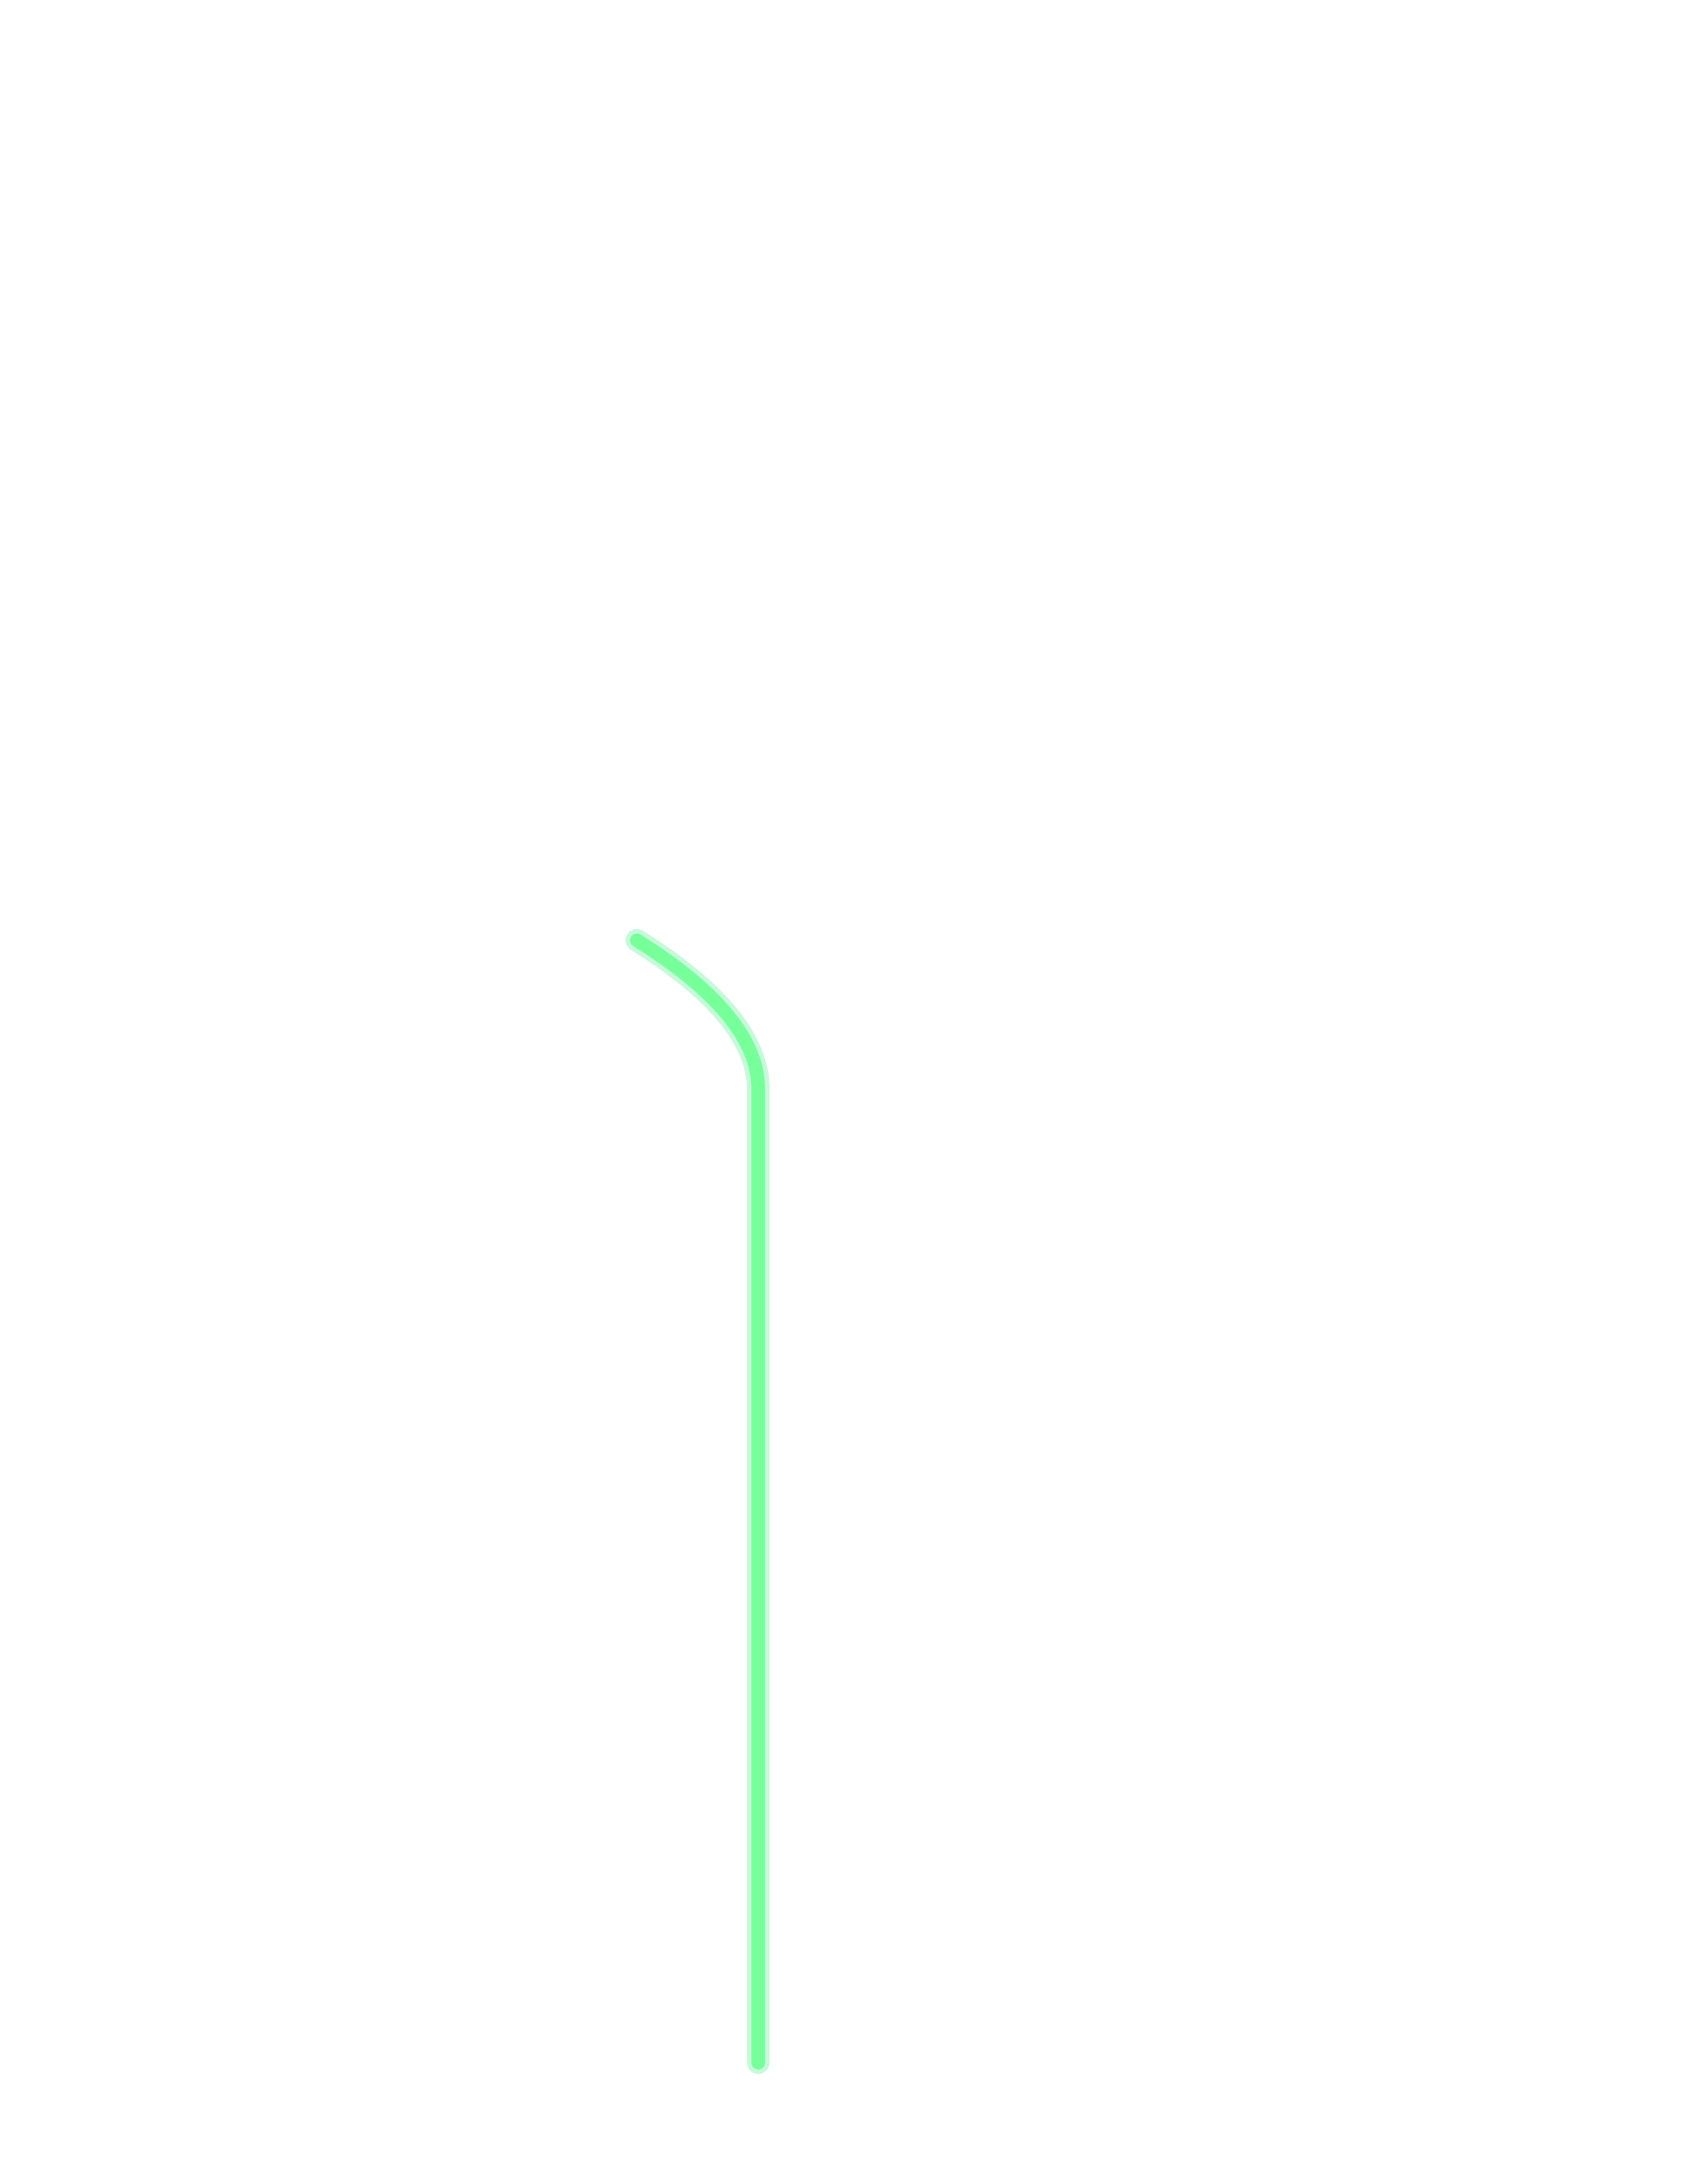
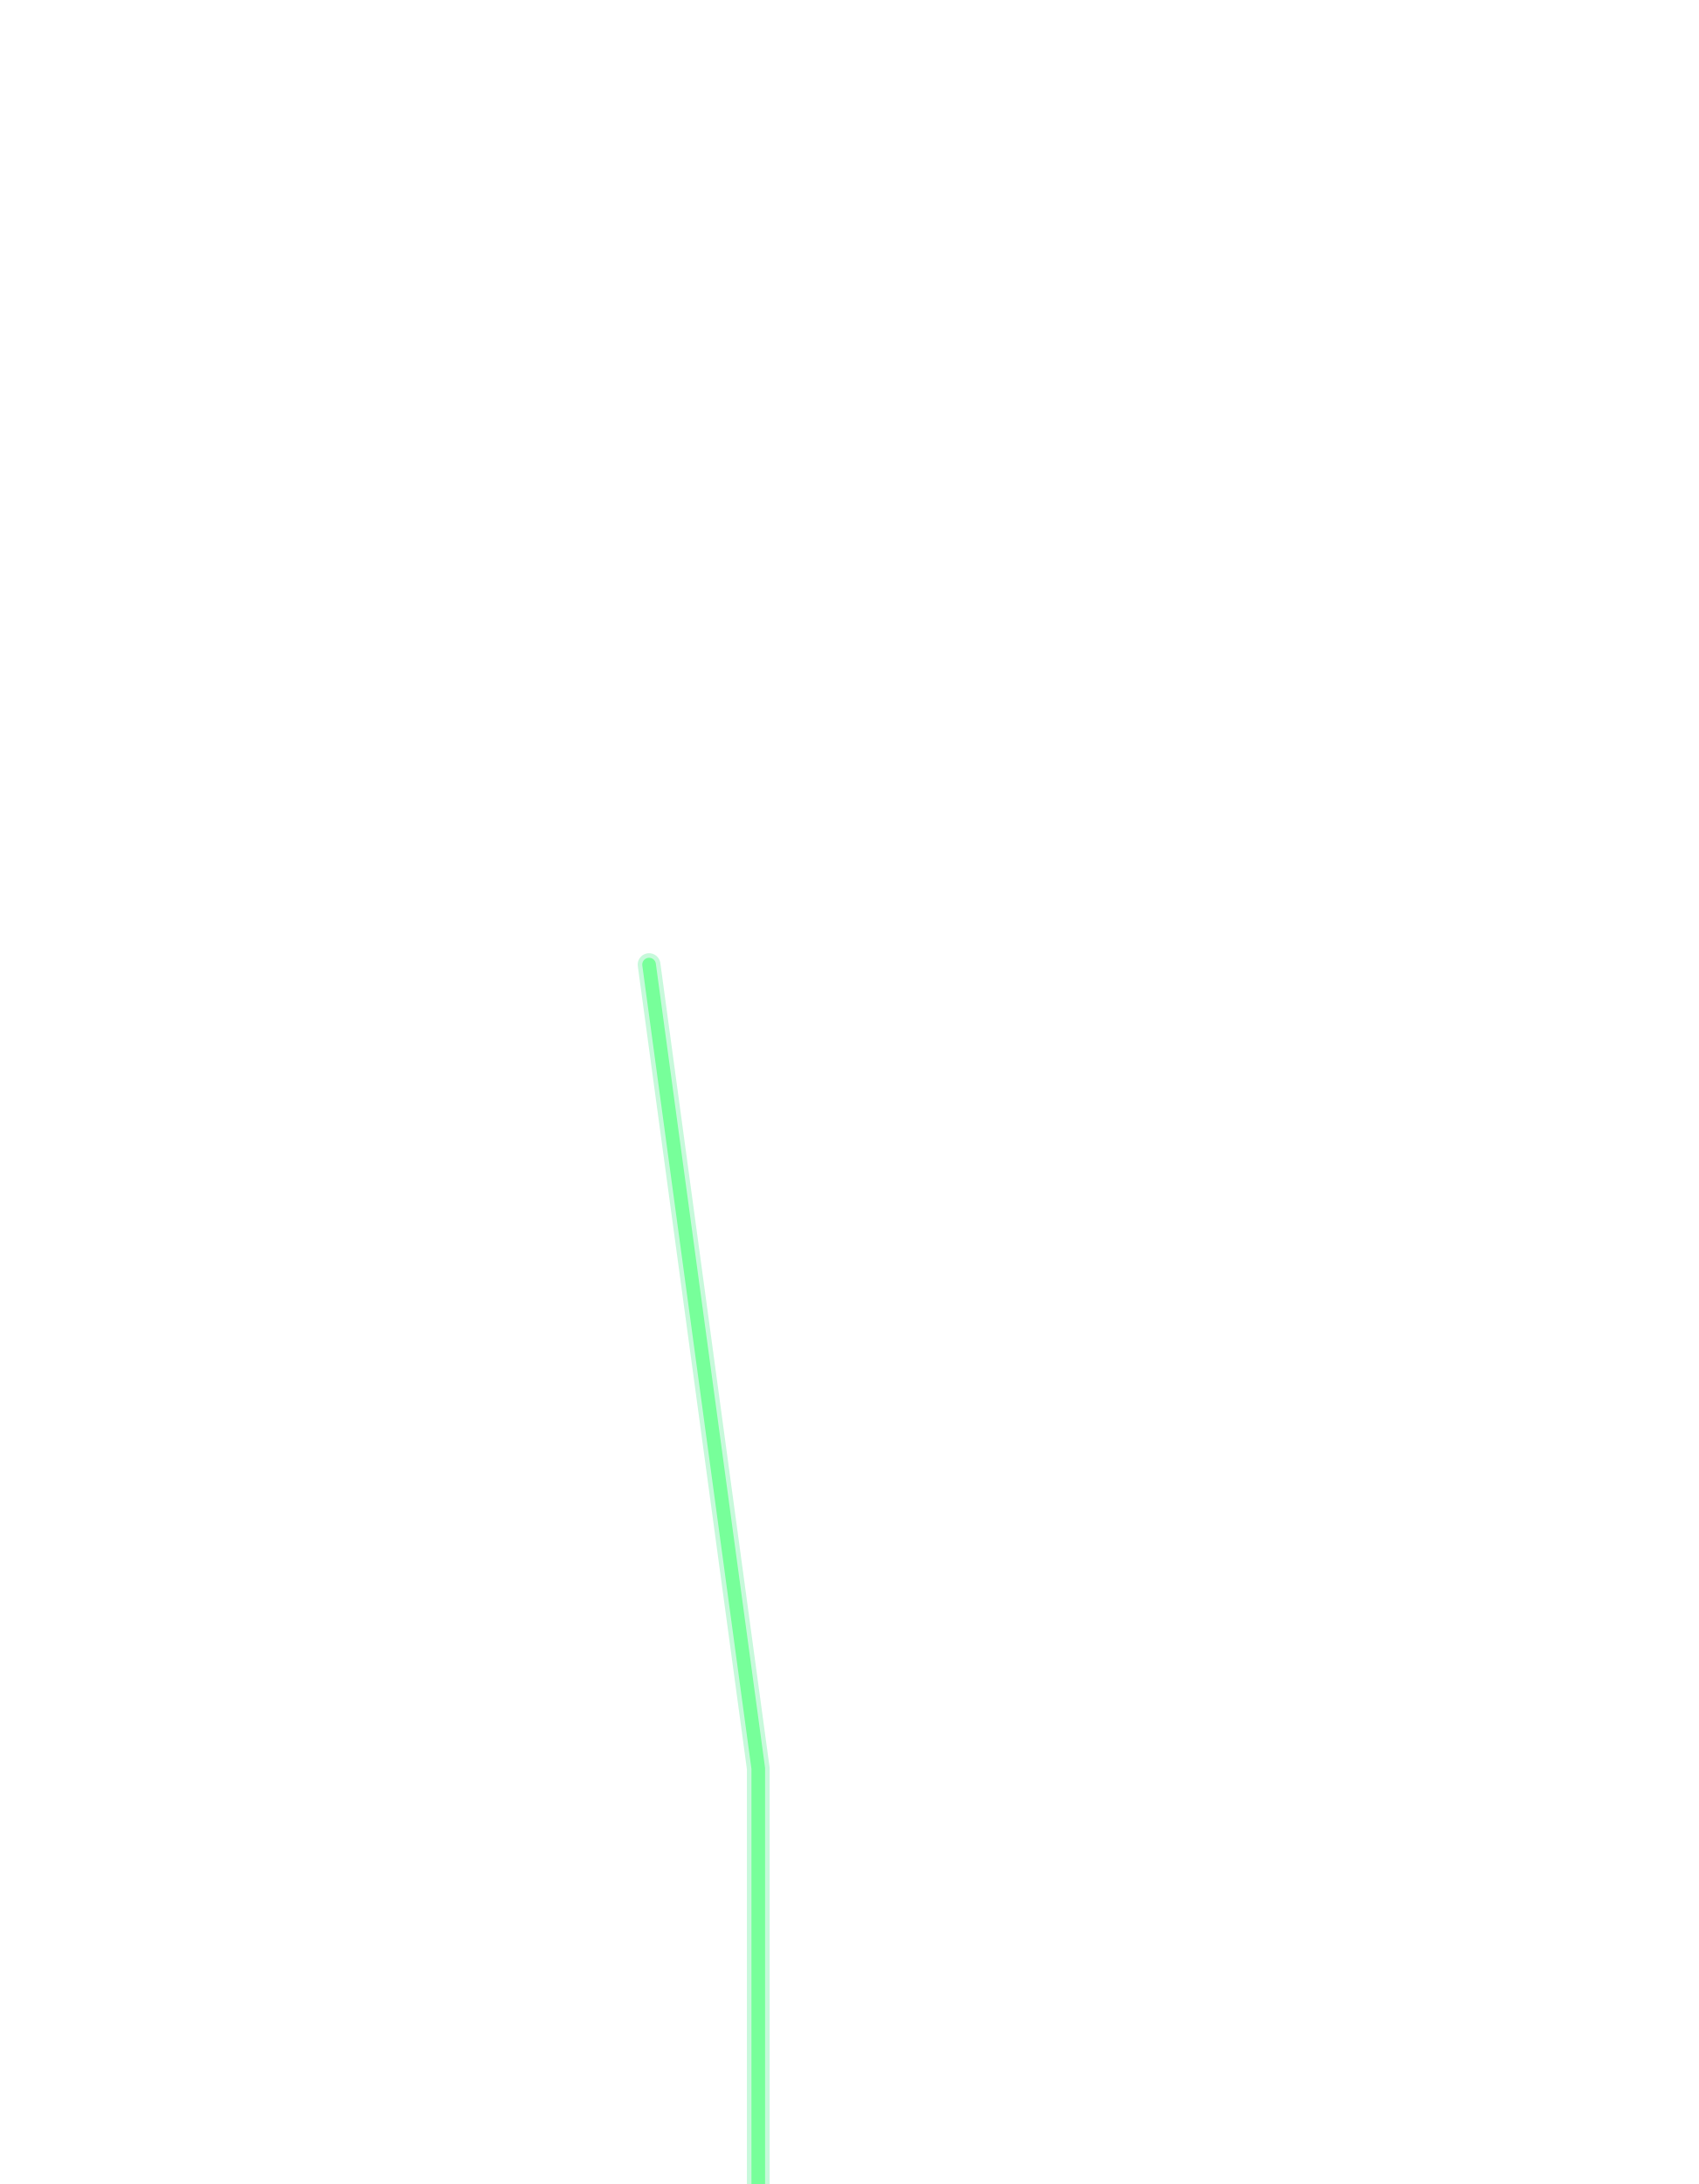
<svg xmlns="http://www.w3.org/2000/svg" width="560" height="720" viewBox="0 0 560 720">
-   <path d="M250 680V359 Q250 335 210 310" fill="none" stroke="#23e970" stroke-width="7.5" stroke-opacity=".25" stroke-linecap="round" />
-   <path d="M250 680V359 Q250 335 210 310" fill="none" stroke="#77ff9a" stroke-width="4.5" stroke-linecap="round" />
+   <path d="M250 720V583L214 318" fill="none" stroke="#23e970" stroke-width="7.5" stroke-opacity=".25" stroke-linecap="round" />
+   <path d="M250 720V583L214 318" fill="none" stroke="#77ff9a" stroke-width="4.5" stroke-linecap="round" />
</svg>
